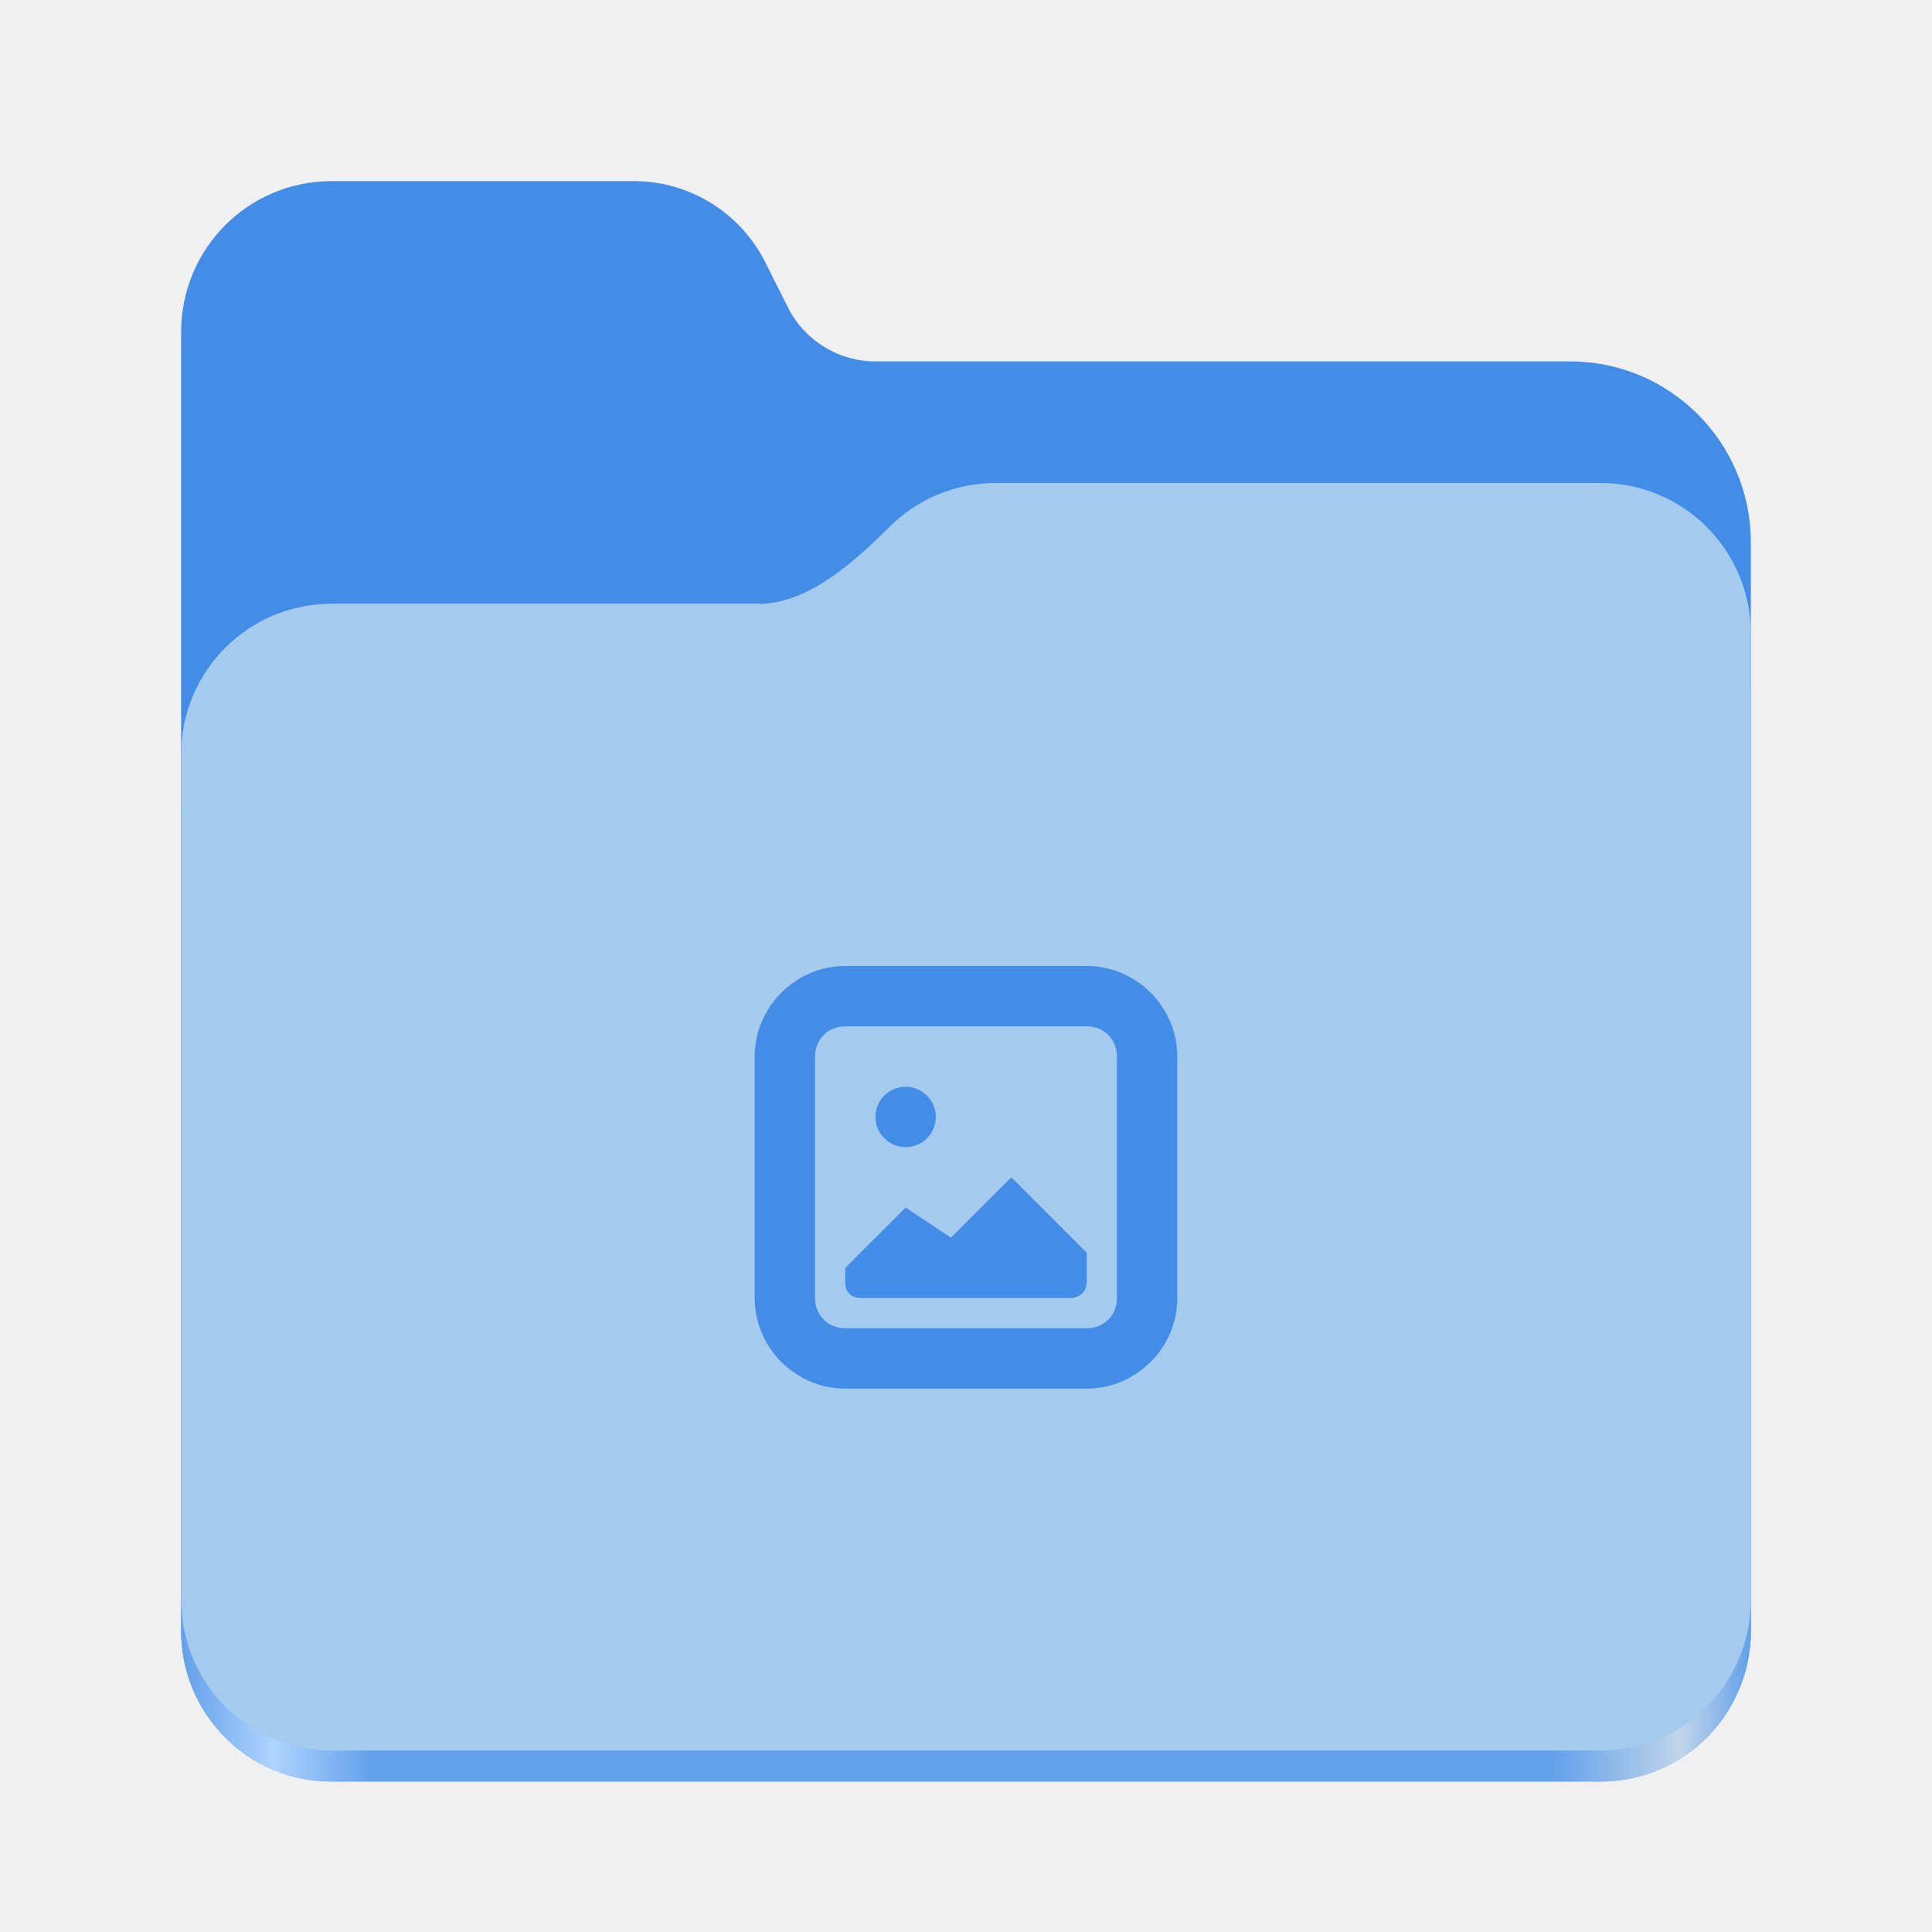
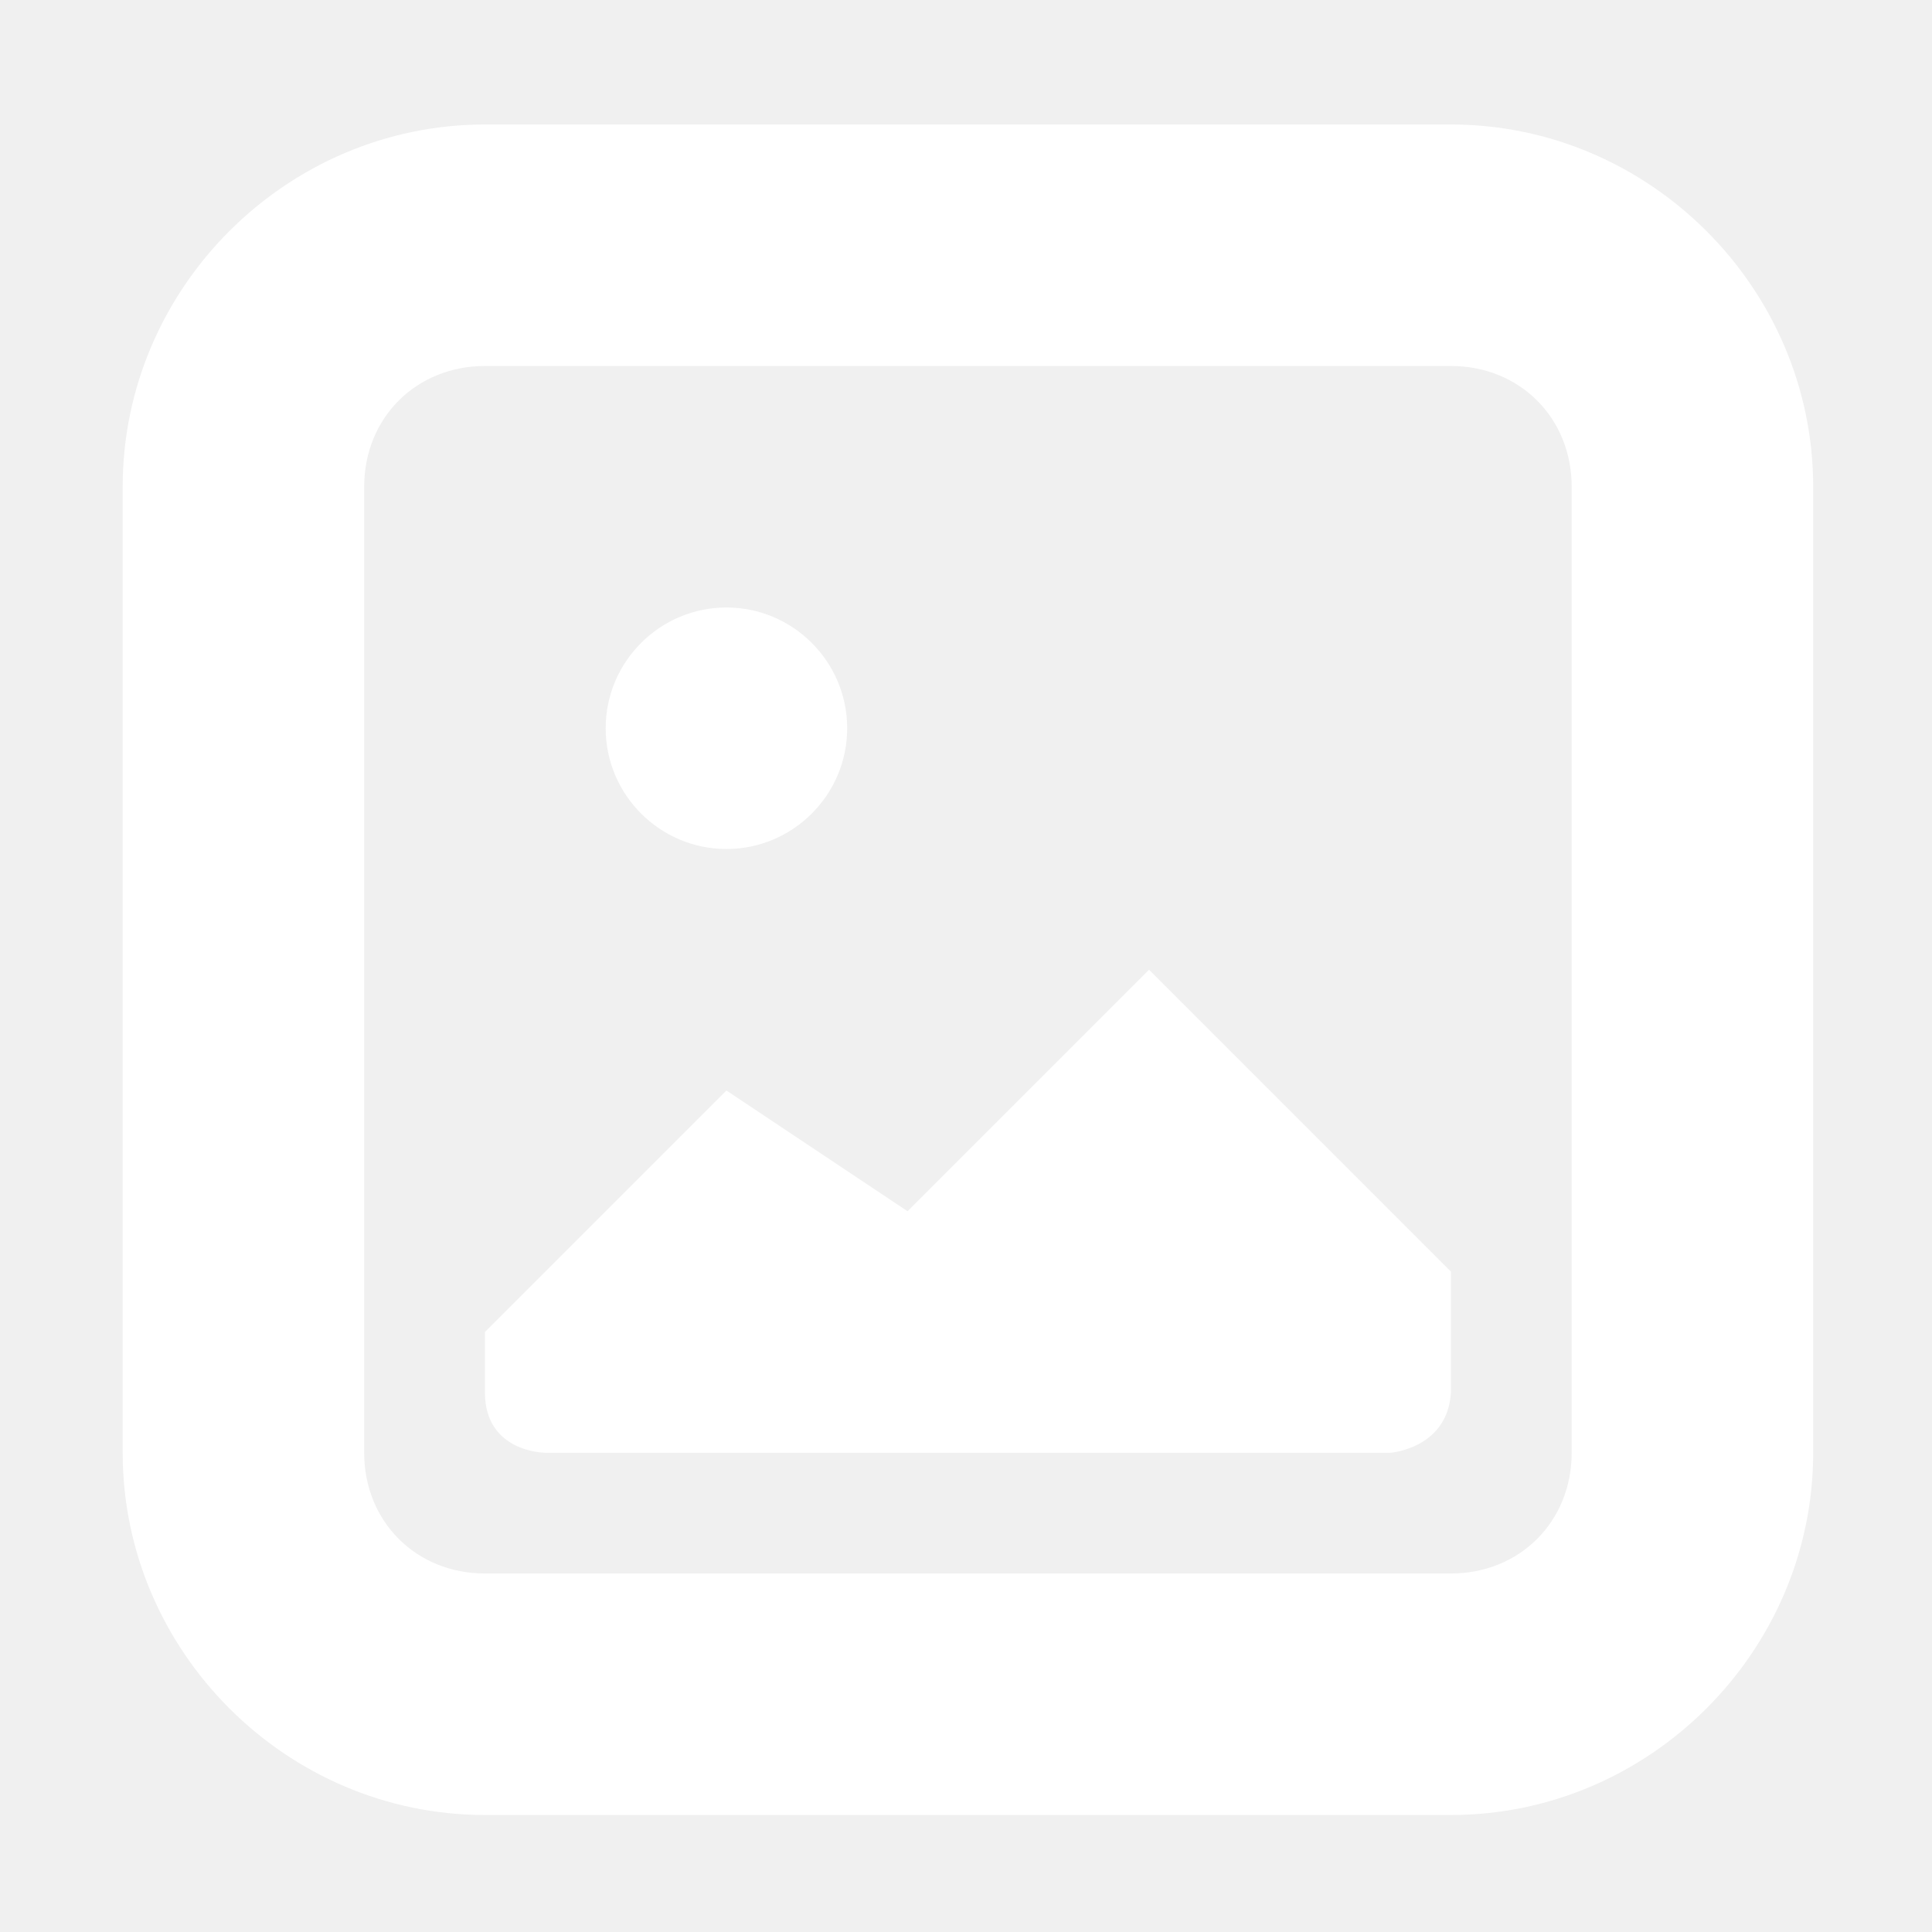
- <svg xmlns="http://www.w3.org/2000/svg" height="128px" viewBox="0 0 128 128" width="128px">
-   <linearGradient id="a" gradientTransform="matrix(0.45451 0 0 0.455522 -1210.292 616.1726)" gradientUnits="userSpaceOnUse" x1="2689.252" x2="2918.07" y1="-1106.803" y2="-1106.803">
-     <stop offset="0" stop-color="#62a0ea" />
-     <stop offset="0.058" stop-color="#afd4ff" />
-     <stop offset="0.122" stop-color="#62a0ea" />
-     <stop offset="0.873" stop-color="#62a0ea" />
-     <stop offset="0.956" stop-color="#c0d5ea" />
-     <stop offset="1" stop-color="#62a0ea" />
-   </linearGradient>
-   <path d="m 21.977 12 c -5.527 0 -9.977 4.461 -9.977 10 v 86.031 c 0 5.543 4.449 10 9.977 10 h 84.043 c 5.531 0 9.98 -4.457 9.98 -10 v -72.086 c 0 -6.629 -5.359 -12 -11.973 -12 h -46.027 c -2.453 0 -4.695 -1.387 -5.797 -3.582 l -1.504 -2.992 c -1.656 -3.293 -5.02 -5.371 -8.699 -5.371 z m 0 0" fill="#438de6" />
-   <path d="m 65.977 36 c -2.746 0 -5.227 1.102 -7.027 2.891 c -2.273 2.254 -5.383 5.109 -8.633 5.109 h -28.34 c -5.527 0 -9.977 4.461 -9.977 10 v 54.031 c 0 5.543 4.449 10 9.977 10 h 84.043 c 5.531 0 9.98 -4.457 9.98 -10 v -62.031 c 0 -5.539 -4.449 -10 -9.98 -10 z m 0 0" fill="url(#a)" />
-   <path d="m 65.977 32 c -2.746 0 -5.227 1.102 -7.027 2.891 c -2.273 2.254 -5.383 5.109 -8.633 5.109 h -28.34 c -5.527 0 -9.977 4.461 -9.977 10 v 55.977 c 0 5.539 4.449 10 9.977 10 h 84.043 c 5.531 0 9.98 -4.461 9.98 -10 v -63.977 c 0 -5.539 -4.449 -10 -9.98 -10 z m 0 0" fill="#a4caee" />
-   <g fill="#438de6">
-     <path d="m 60 72 c -1.102 0 -2 0.898 -2 2 s 0.898 2 2 2 s 2 -0.898 2 -2 s -0.898 -2 -2 -2 z m 7 6 l -4 4 l -3 -2 l -4 4 v 1 c 0 1 1 1 1 1 h 14 s 0.945 -0.07 1 -1 v -2 z m 0 0" />
-     <path d="m 56 64 c -3.289 0 -6 2.711 -6 6 v 16 c 0 3.289 2.711 6 6 6 h 16 c 3.289 0 6 -2.711 6 -6 v -16 c 0 -3.289 -2.711 -6 -6 -6 z m 0 4 h 16 c 1.141 0 2 0.859 2 2 v 16 c 0 1.141 -0.859 2 -2 2 h -16 c -1.141 0 -2 -0.859 -2 -2 v -16 c 0 -1.141 0.859 -2 2 -2 z m 0 0" />
+ <svg xmlns="http://www.w3.org/2000/svg" height="16px" viewBox="0 0 16 16" width="16px">
+   <g fill="#ffffff">
+     <path d="m 6.016 5.031 c -0.551 0 -1 0.449 -1 1 s 0.449 1 1 1 s 1 -0.449 1 -1 s -0.449 -1 -1 -1 z m 3.5 3 l -2 2 l -1.5 -1 l -2 2 v 0.5 c 0 0.5 0.5 0.5 0.5 0.5 h 7 s 0.473 -0.035 0.5 -0.5 v -1 z m 0 0" />
+     <path d="m 4.016 1.031 c -1.645 0 -3 1.355 -3 3 v 8 c 0 1.645 1.355 3 3 3 h 8 c 1.645 0 3 -1.355 3 -3 v -8 c 0 -1.645 -1.355 -3 -3 -3 z m 0 2 h 8 c 0.57 0 1 0.43 1 1 v 8 c 0 0.57 -0.43 1 -1 1 h -8 c -0.57 0 -1 -0.43 -1 -1 v -8 c 0 -0.57 0.43 -1 1 -1 z m 0 0" />
  </g>
</svg>
